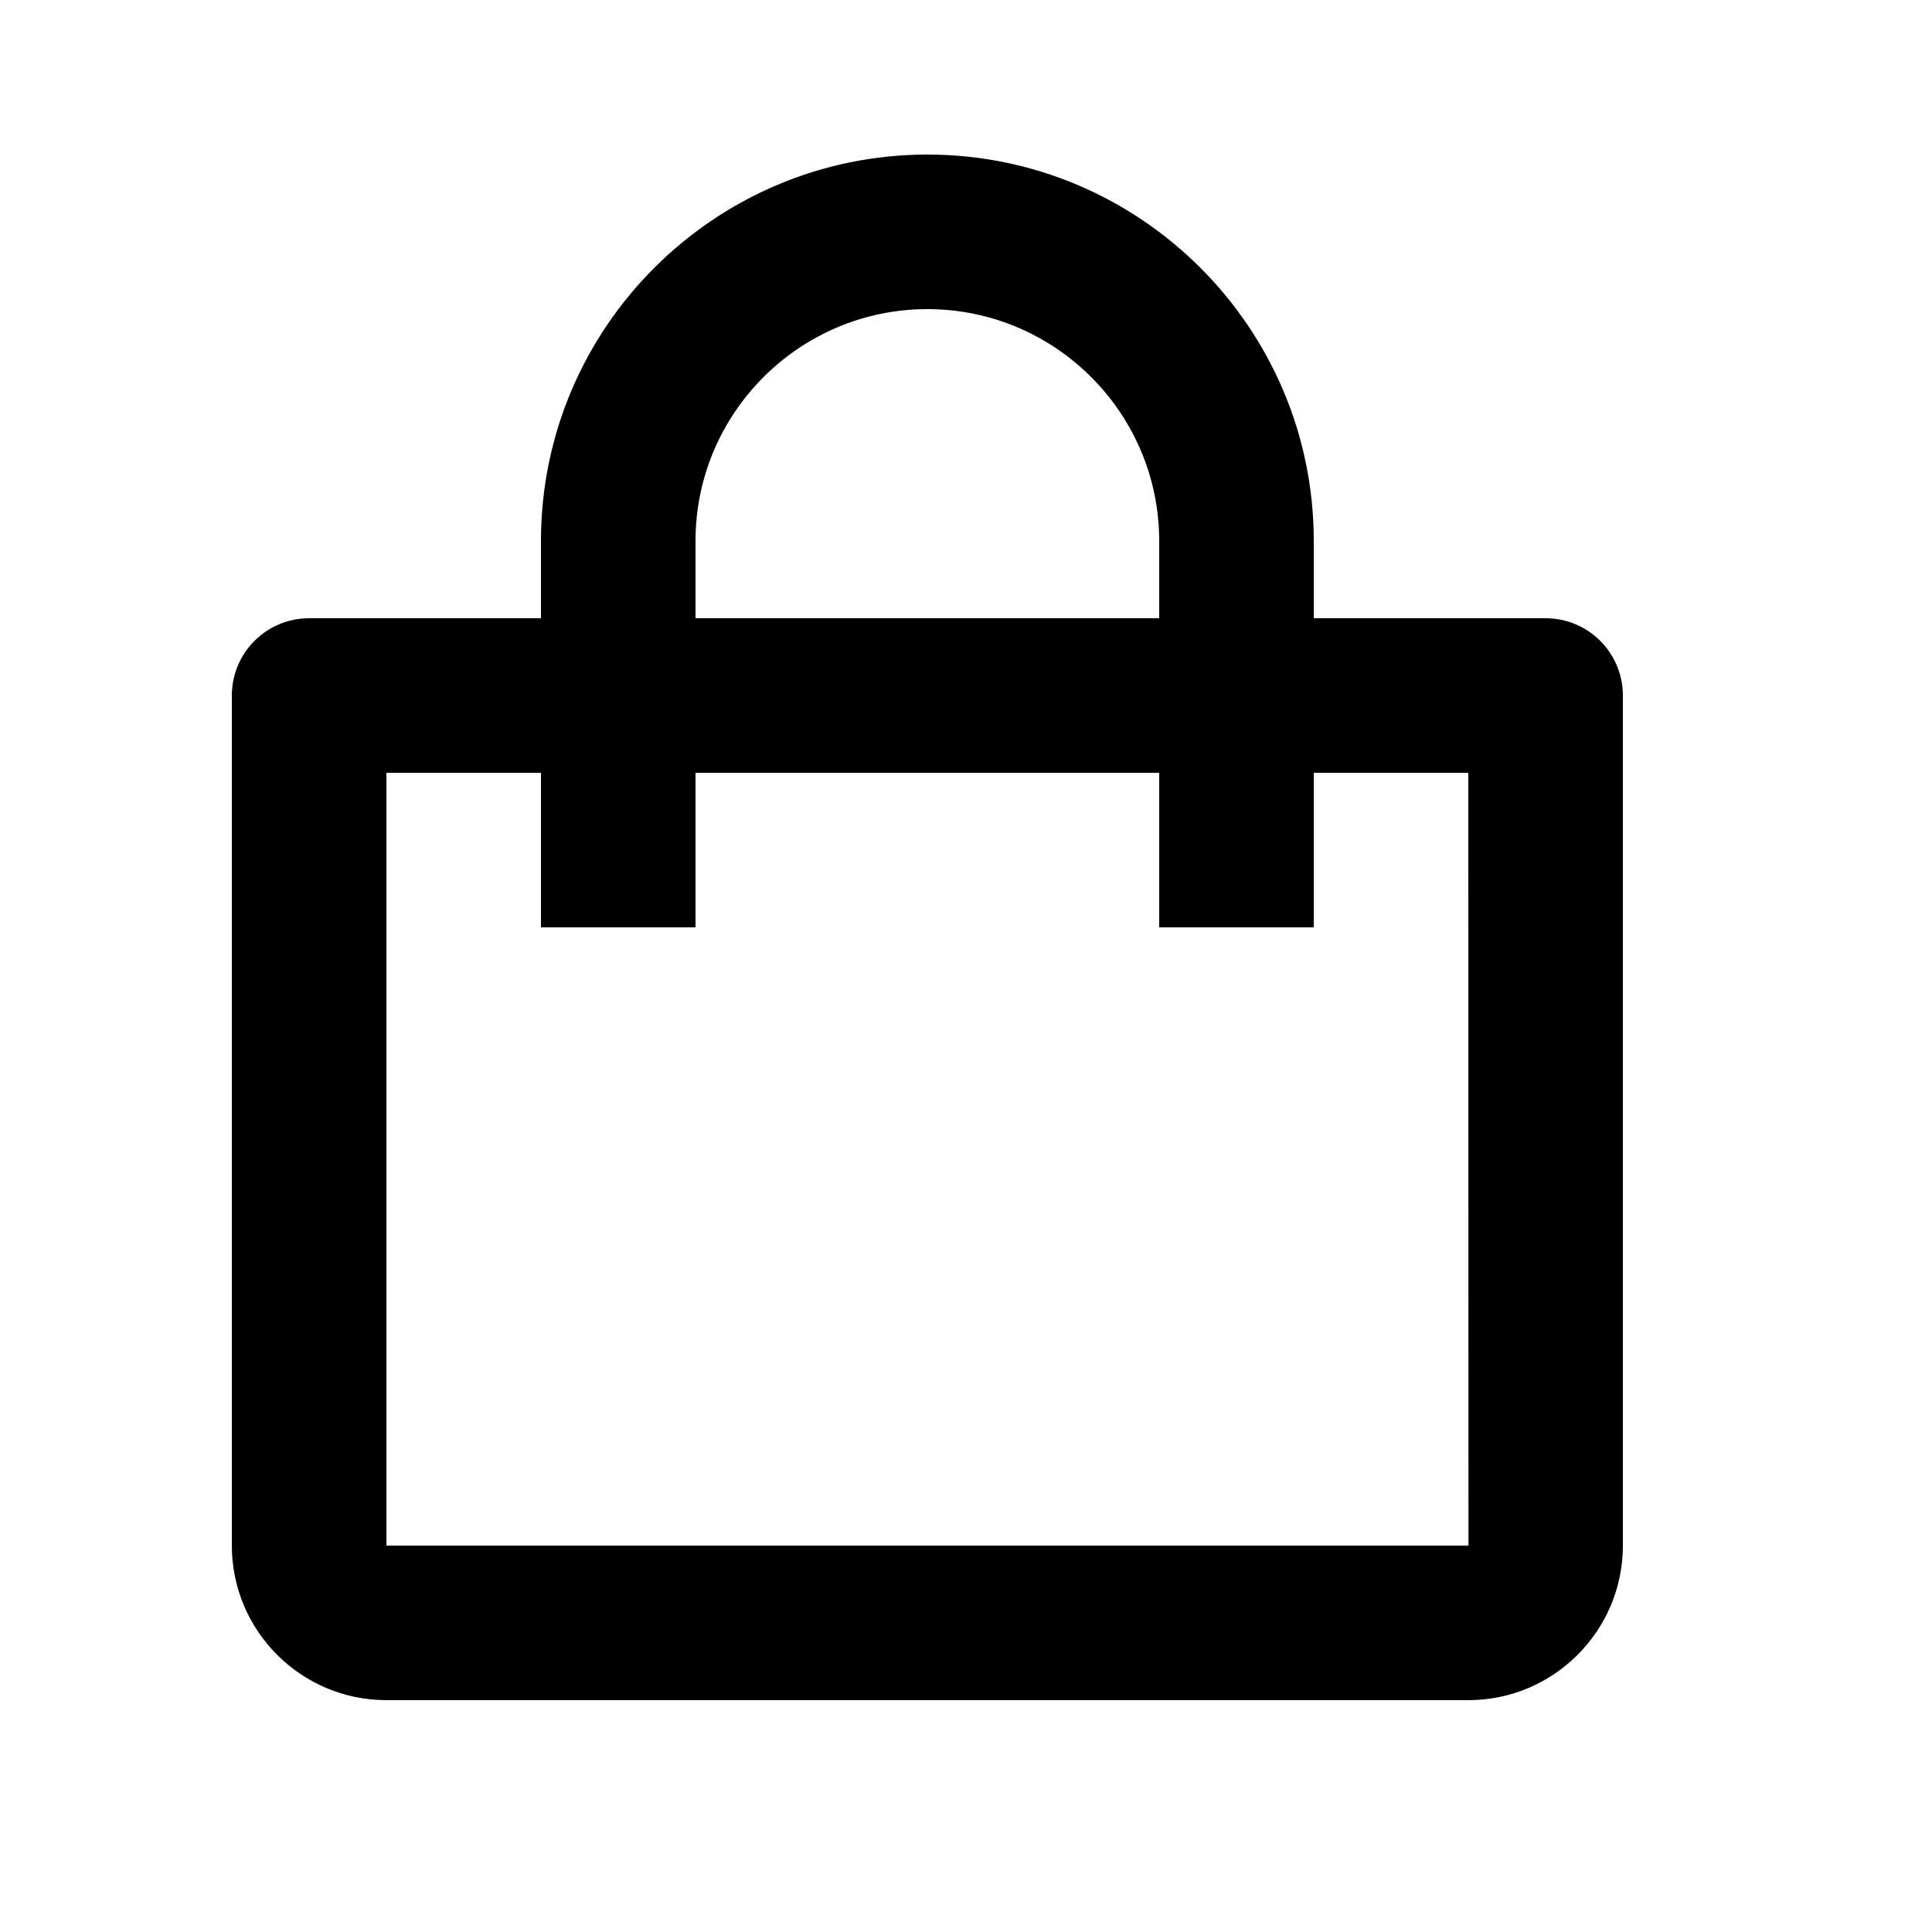
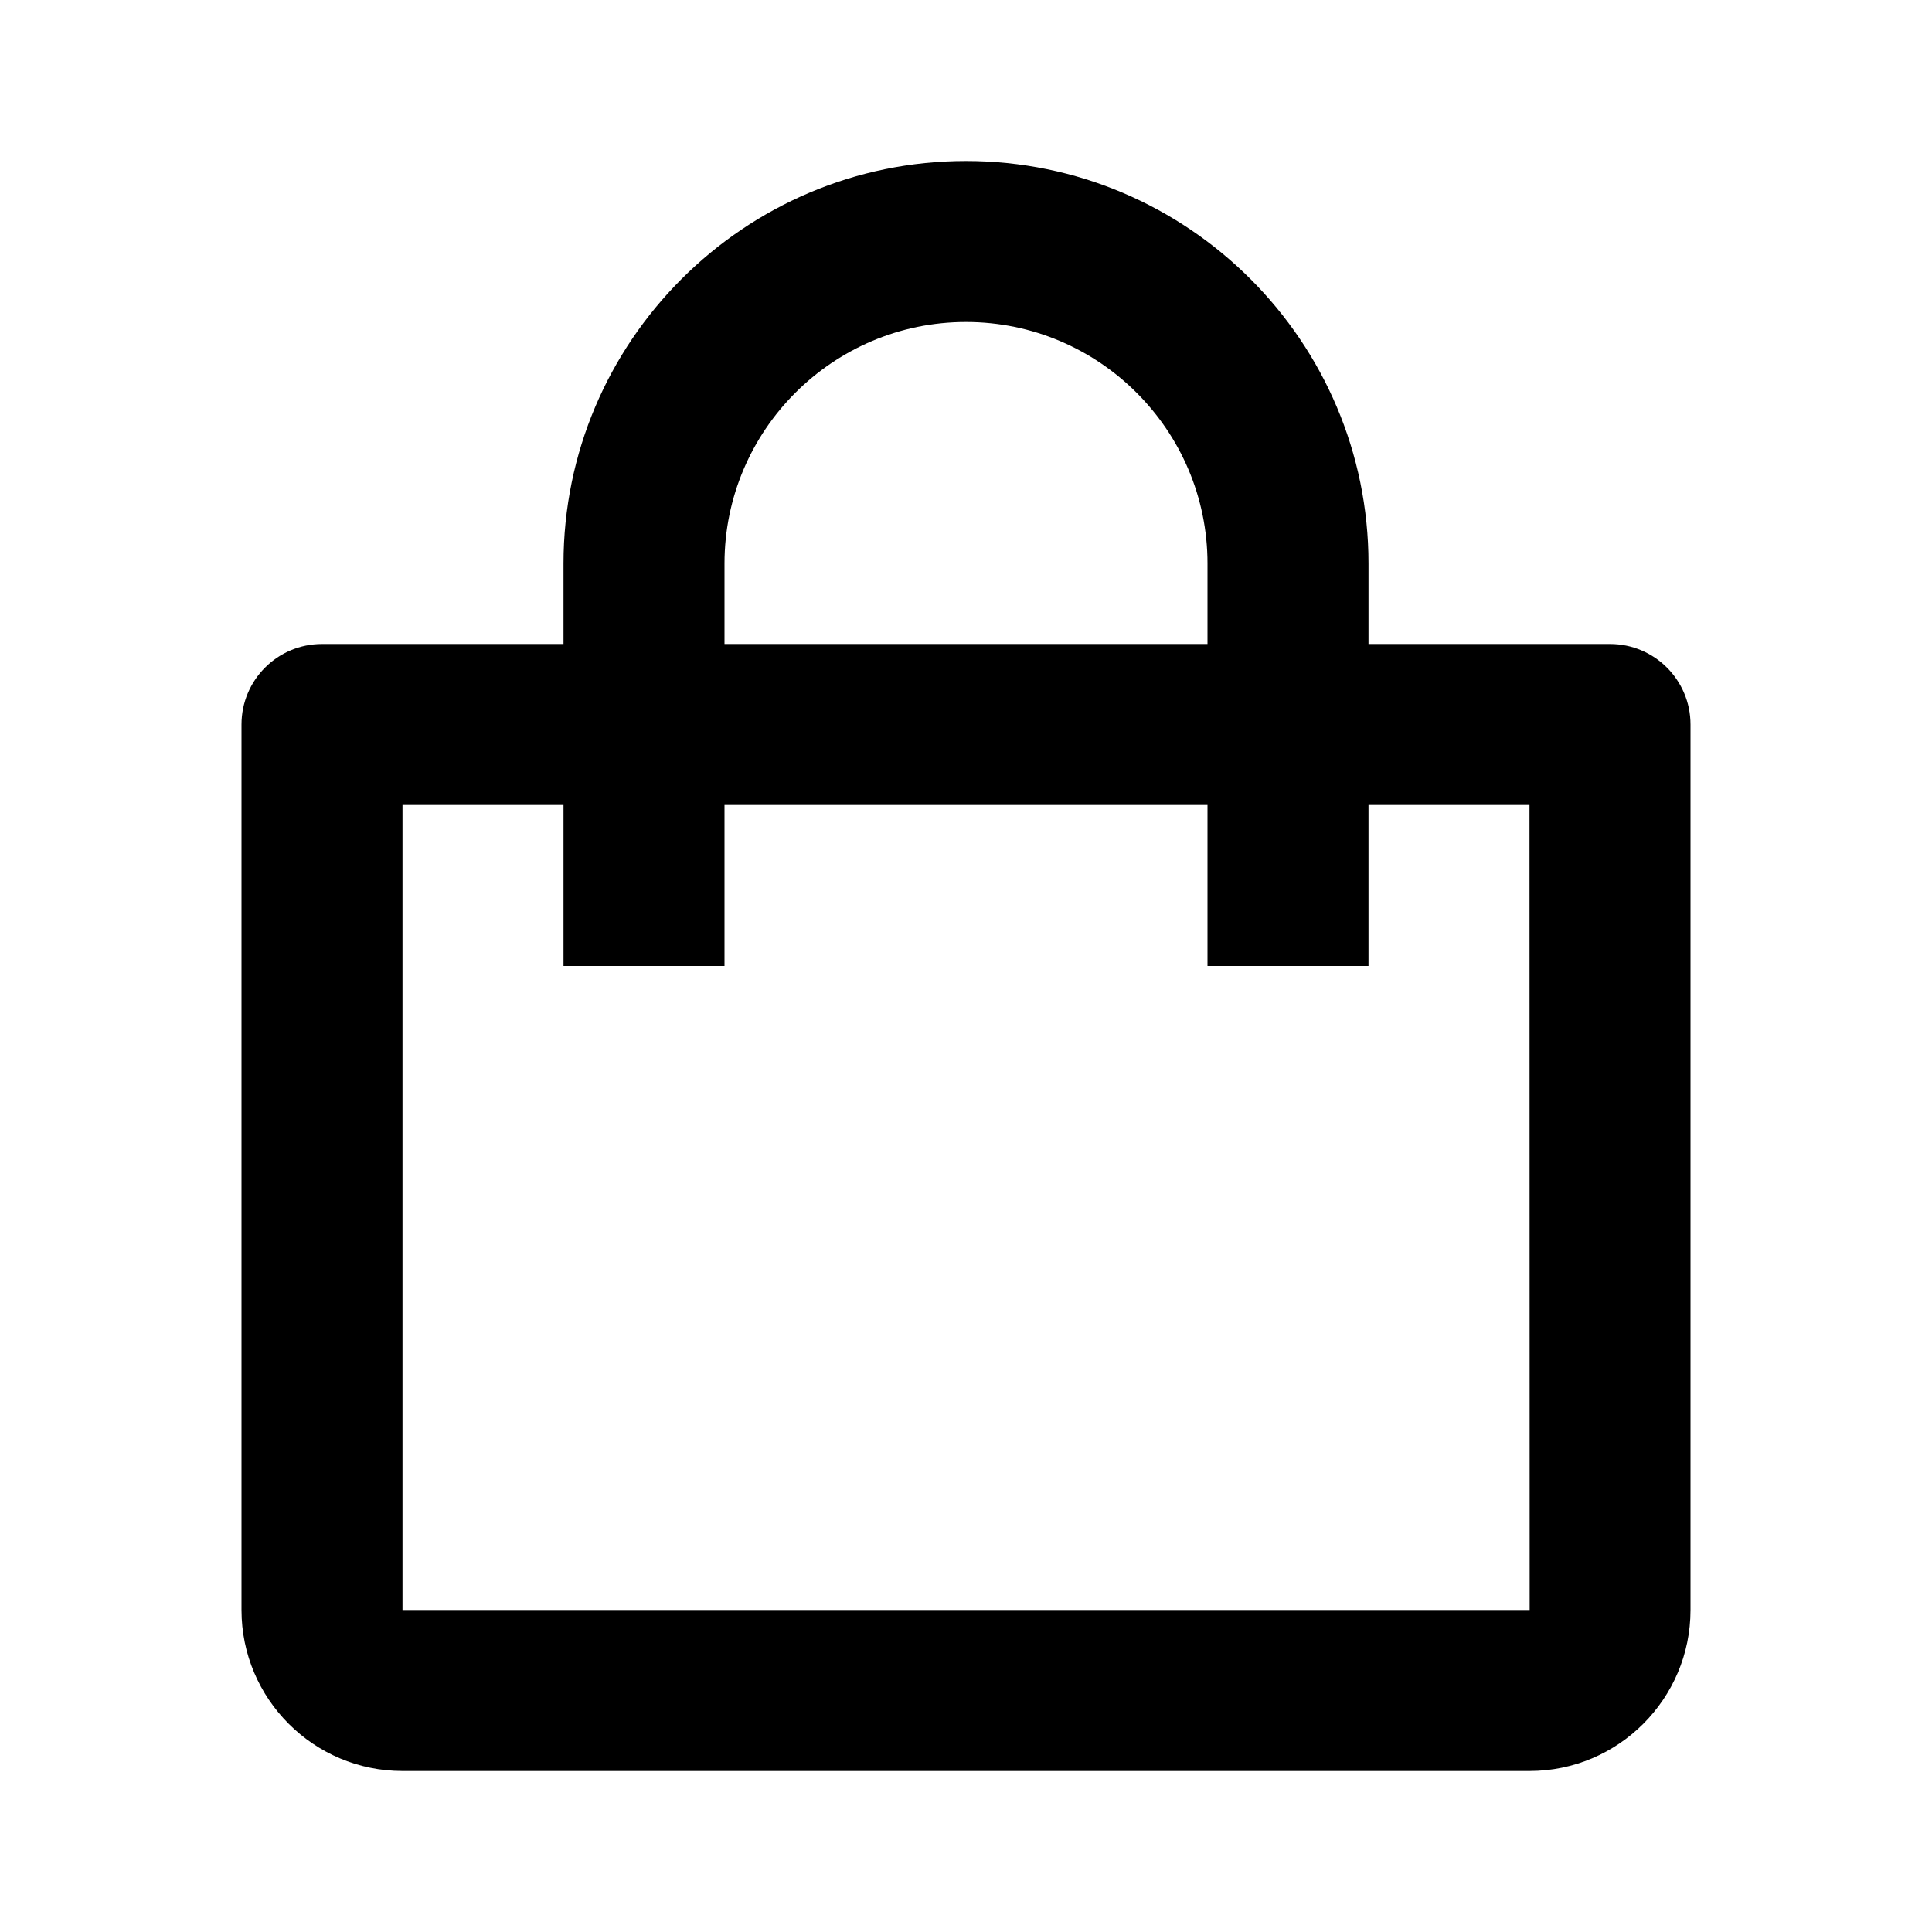
- <svg xmlns="http://www.w3.org/2000/svg" width="25" height="25" style=": #fff; transform: ;msFilter:;">
+ <svg xmlns="http://www.w3.org/2000/svg" width="24" height="24" viewBox="0 0 24 24" style="fill: rgba(0, 0, 0, 1);transform: ;msFilter:;">
  <path d="M5 22h14c1.103 0 2-.897 2-2V9a1 1 0 0 0-1-1h-3V7c0-2.757-2.243-5-5-5S7 4.243 7 7v1H4a1 1 0 0 0-1 1v11c0 1.103.897 2 2 2zM9 7c0-1.654 1.346-3 3-3s3 1.346 3 3v1H9V7zm-4 3h2v2h2v-2h6v2h2v-2h2l.002 10H5V10z" />
</svg>
